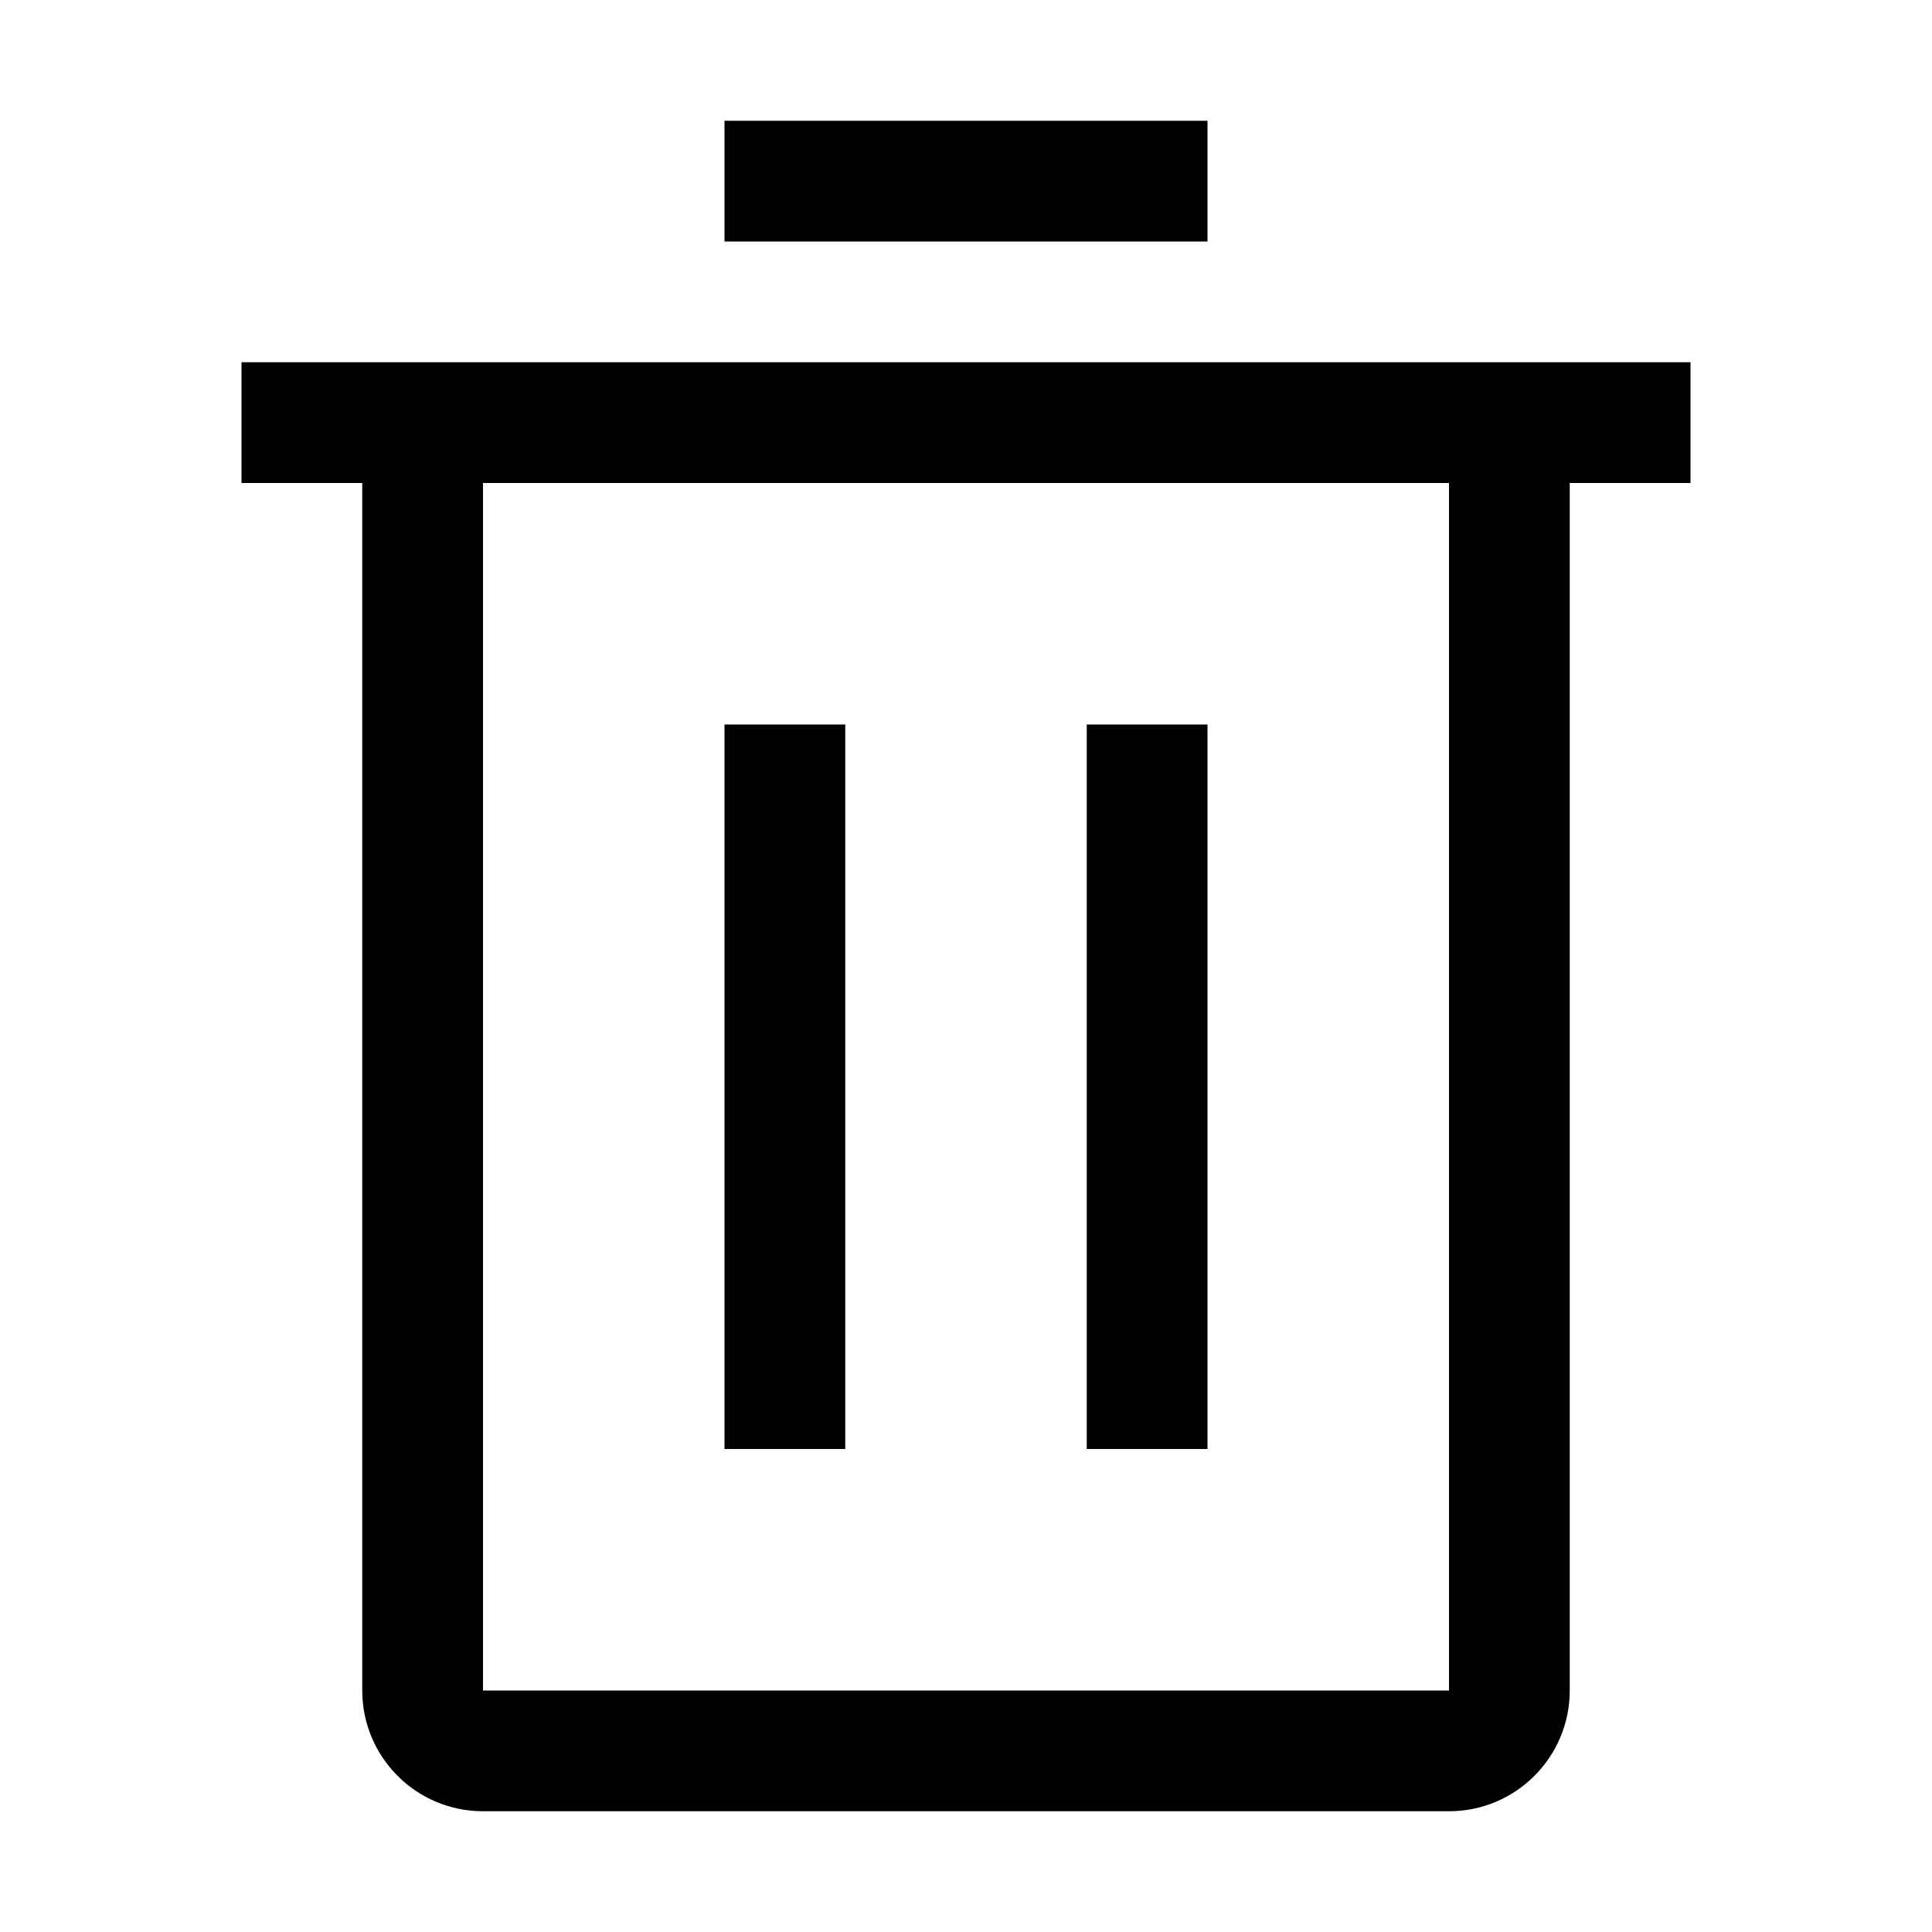
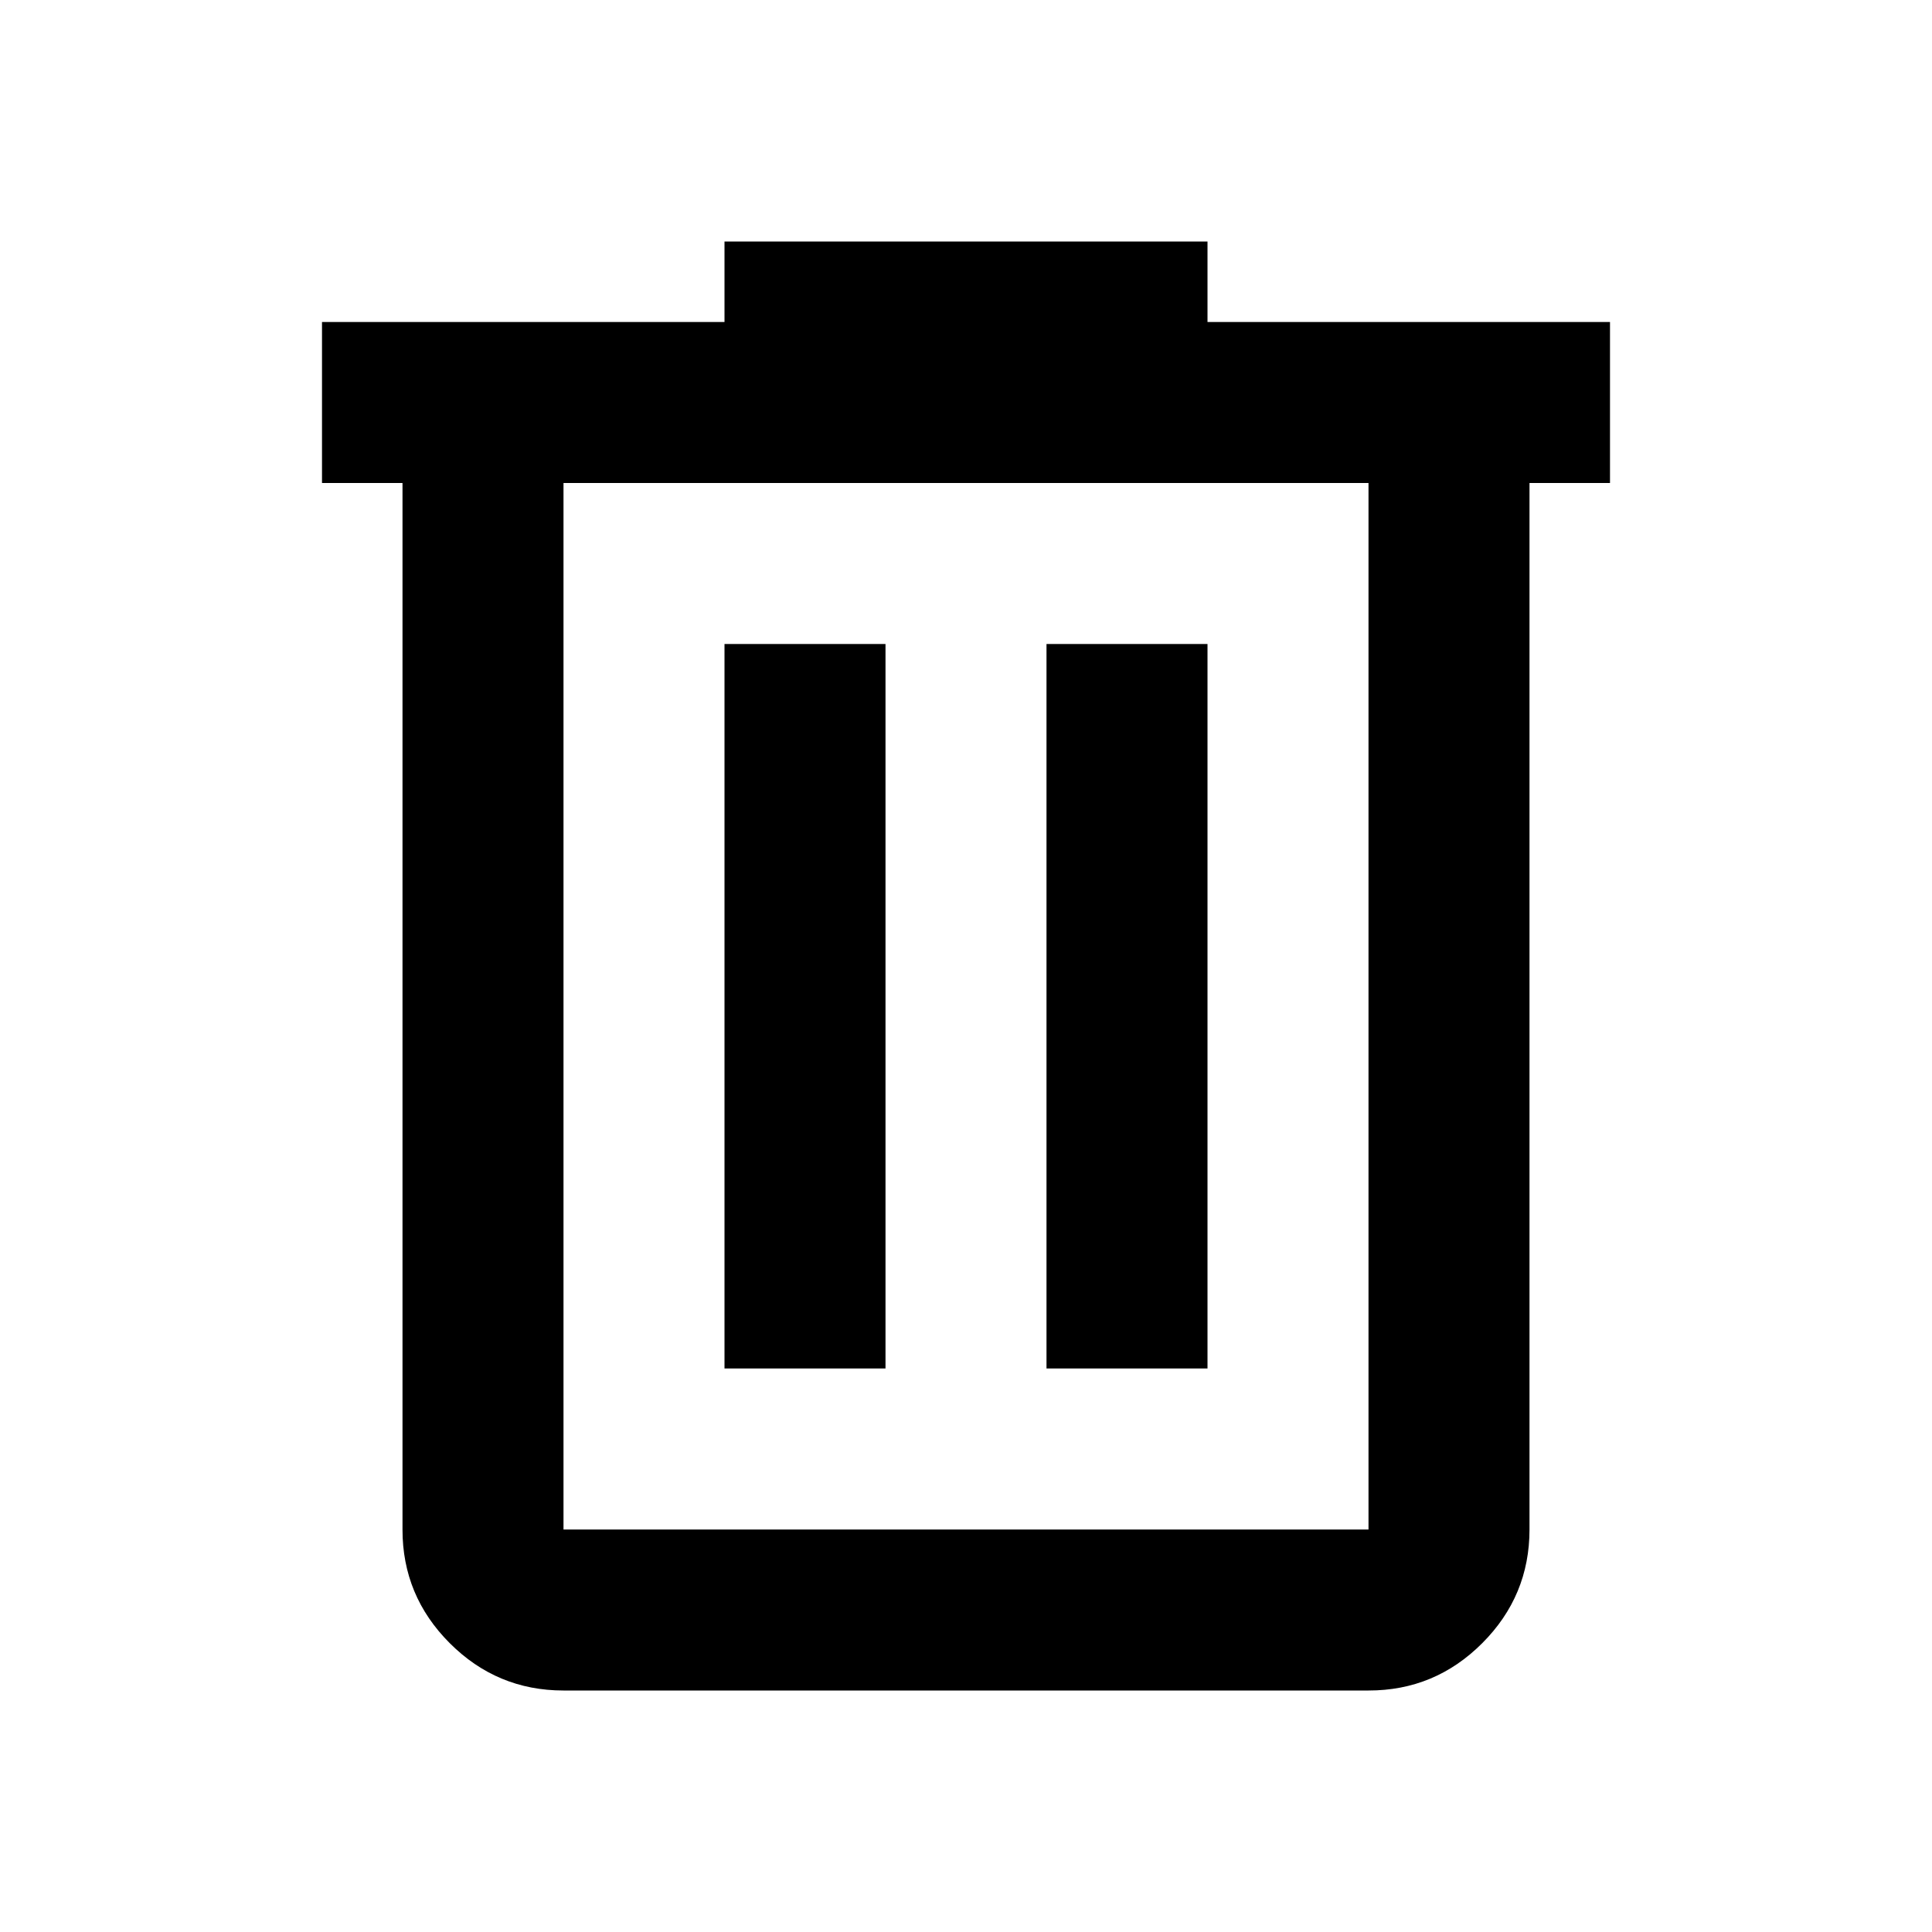
- <svg xmlns="http://www.w3.org/2000/svg" width="512" height="512" viewBox="0 0 32 32">
-   <path fill="#000000" d="M12 12h2v12h-2zm6 0h2v12h-2z" />
-   <path fill="#000000" d="M4 6v2h2v20a2 2 0 0 0 2 2h16a2 2 0 0 0 2-2V8h2V6zm4 22V8h16v20zm4-26h8v2h-8z" />
+ <svg xmlns="http://www.w3.org/2000/svg" width="512" height="512" viewBox="0 0 24 24">
+   <path fill="#000000" d="M7 21q-.825 0-1.413-.588T5 19V6H4V4h5V3h6v1h5v2h-1v13q0 .825-.588 1.413T17 21H7ZM17 6H7v13h10V6ZM9 17h2V8H9v9Zm4 0h2V8h-2v9ZM7 6v13V6Z" />
</svg>
